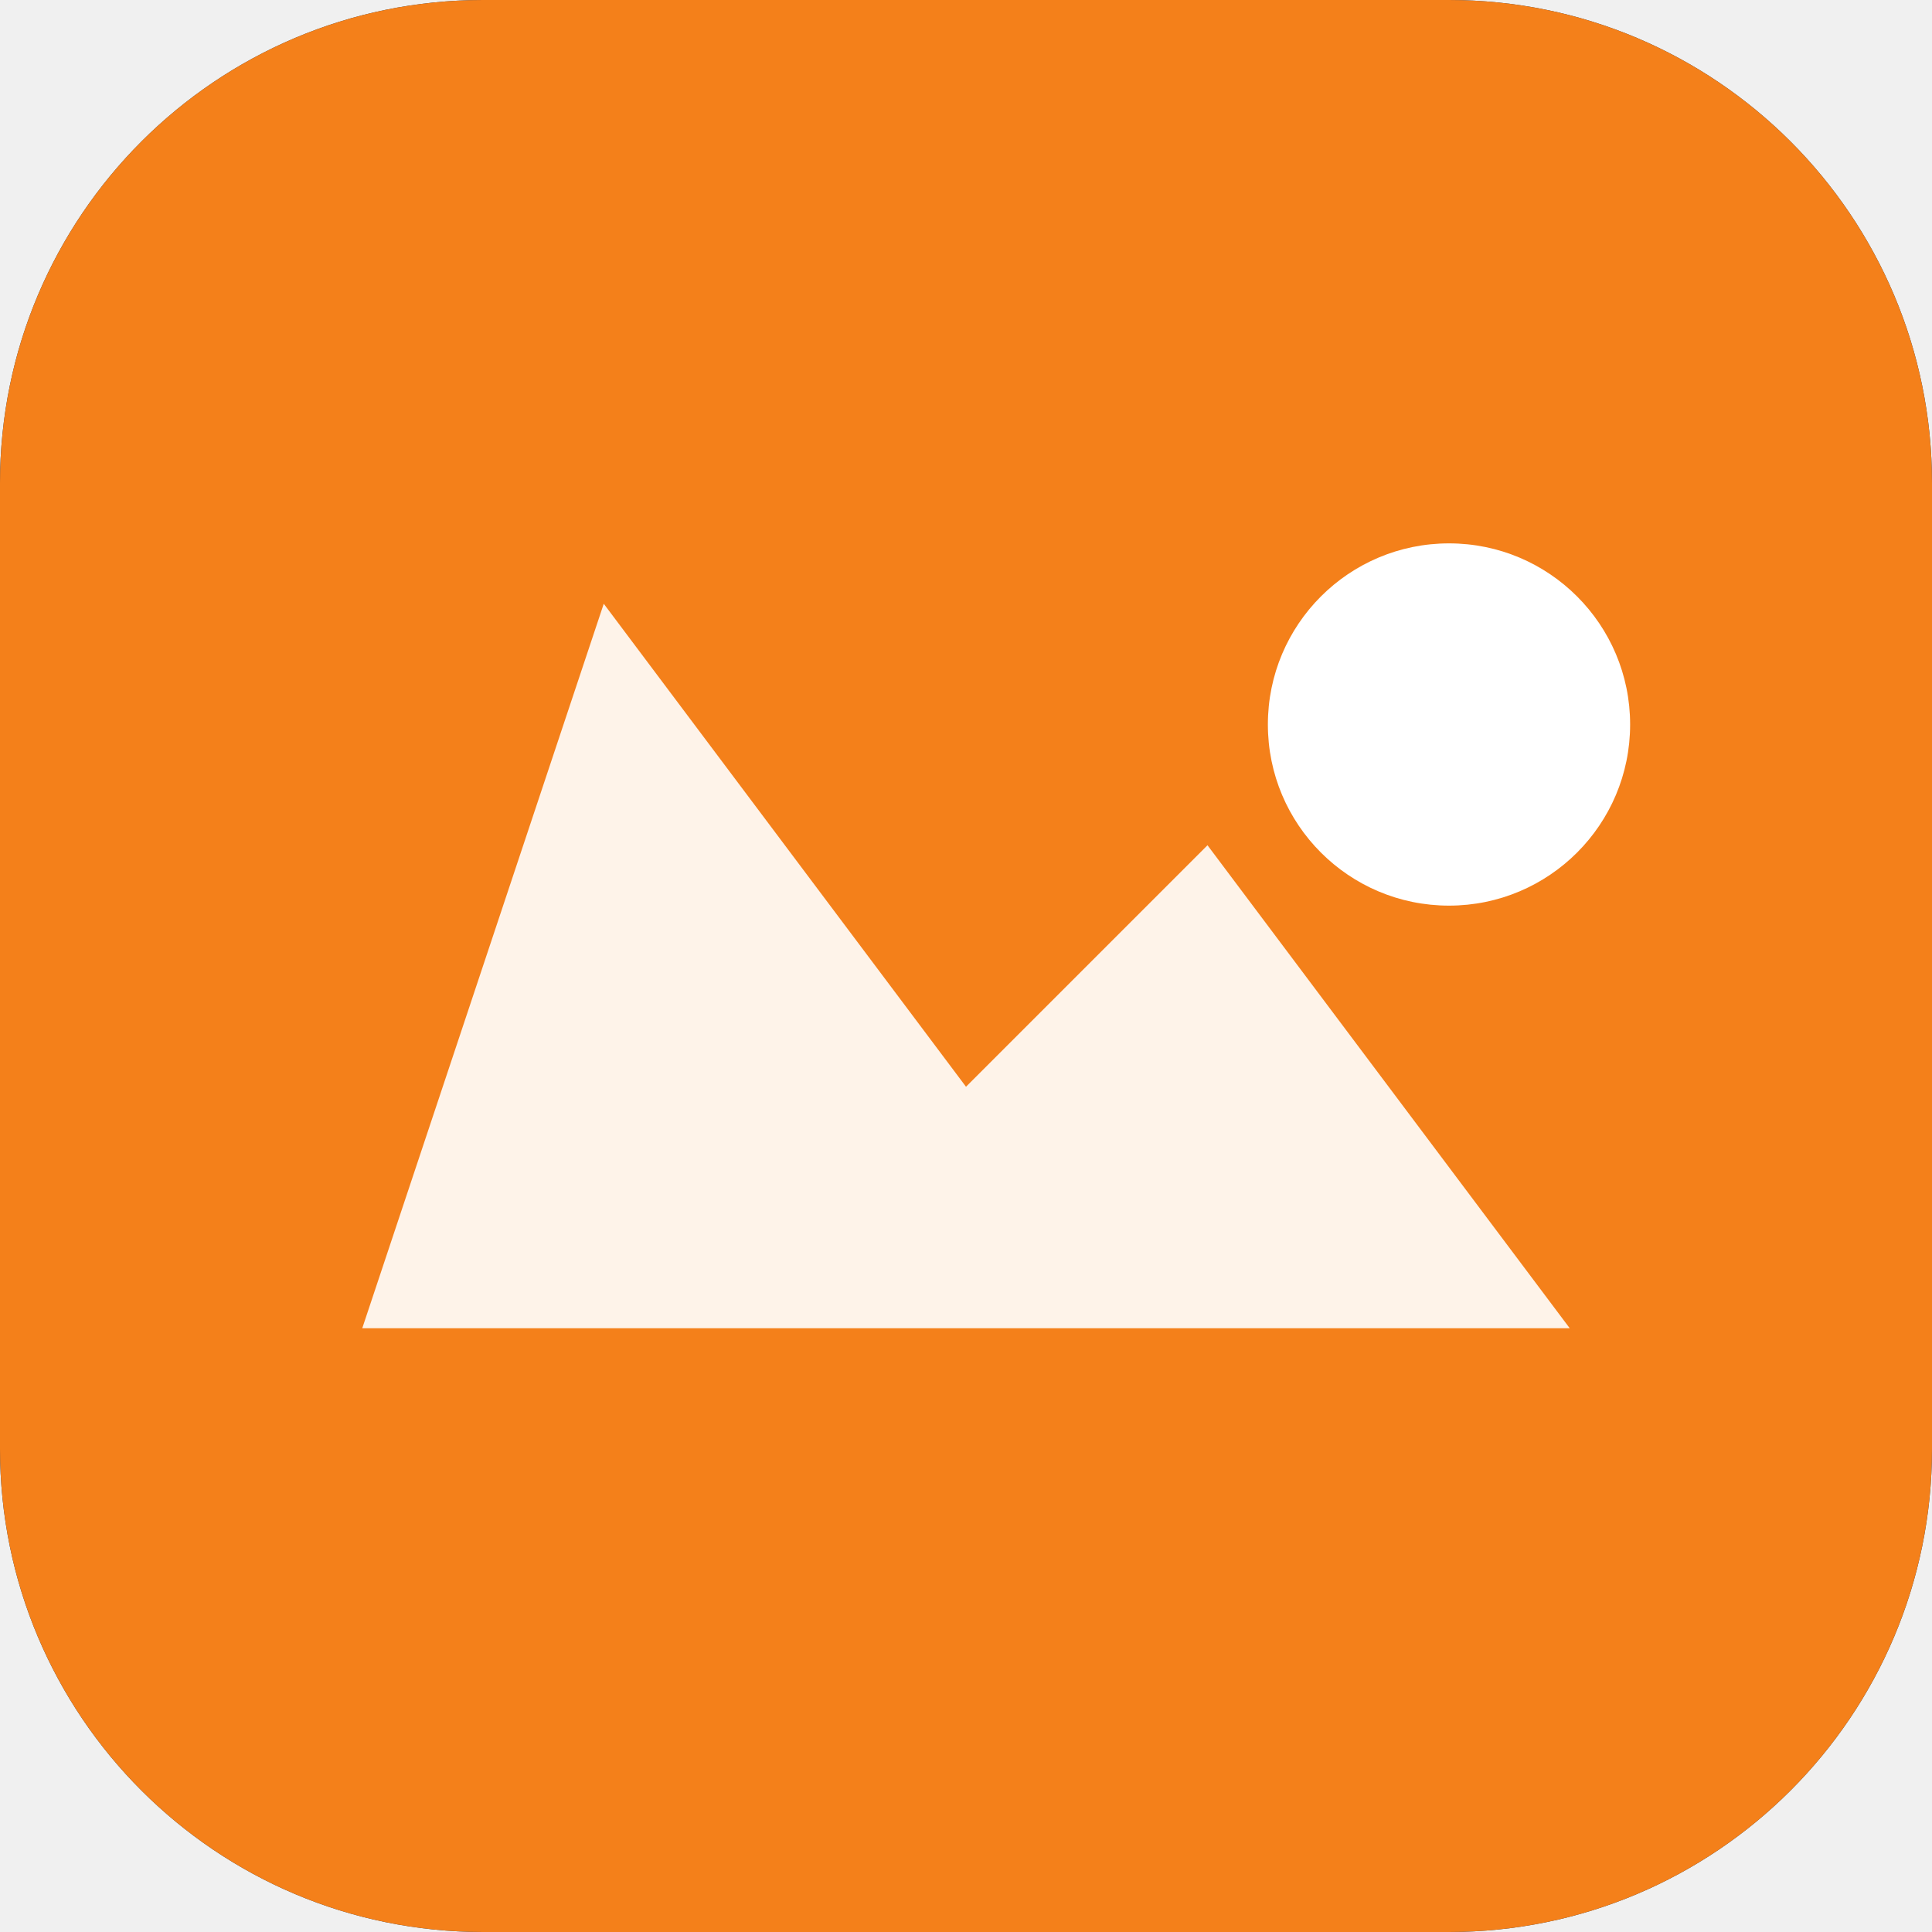
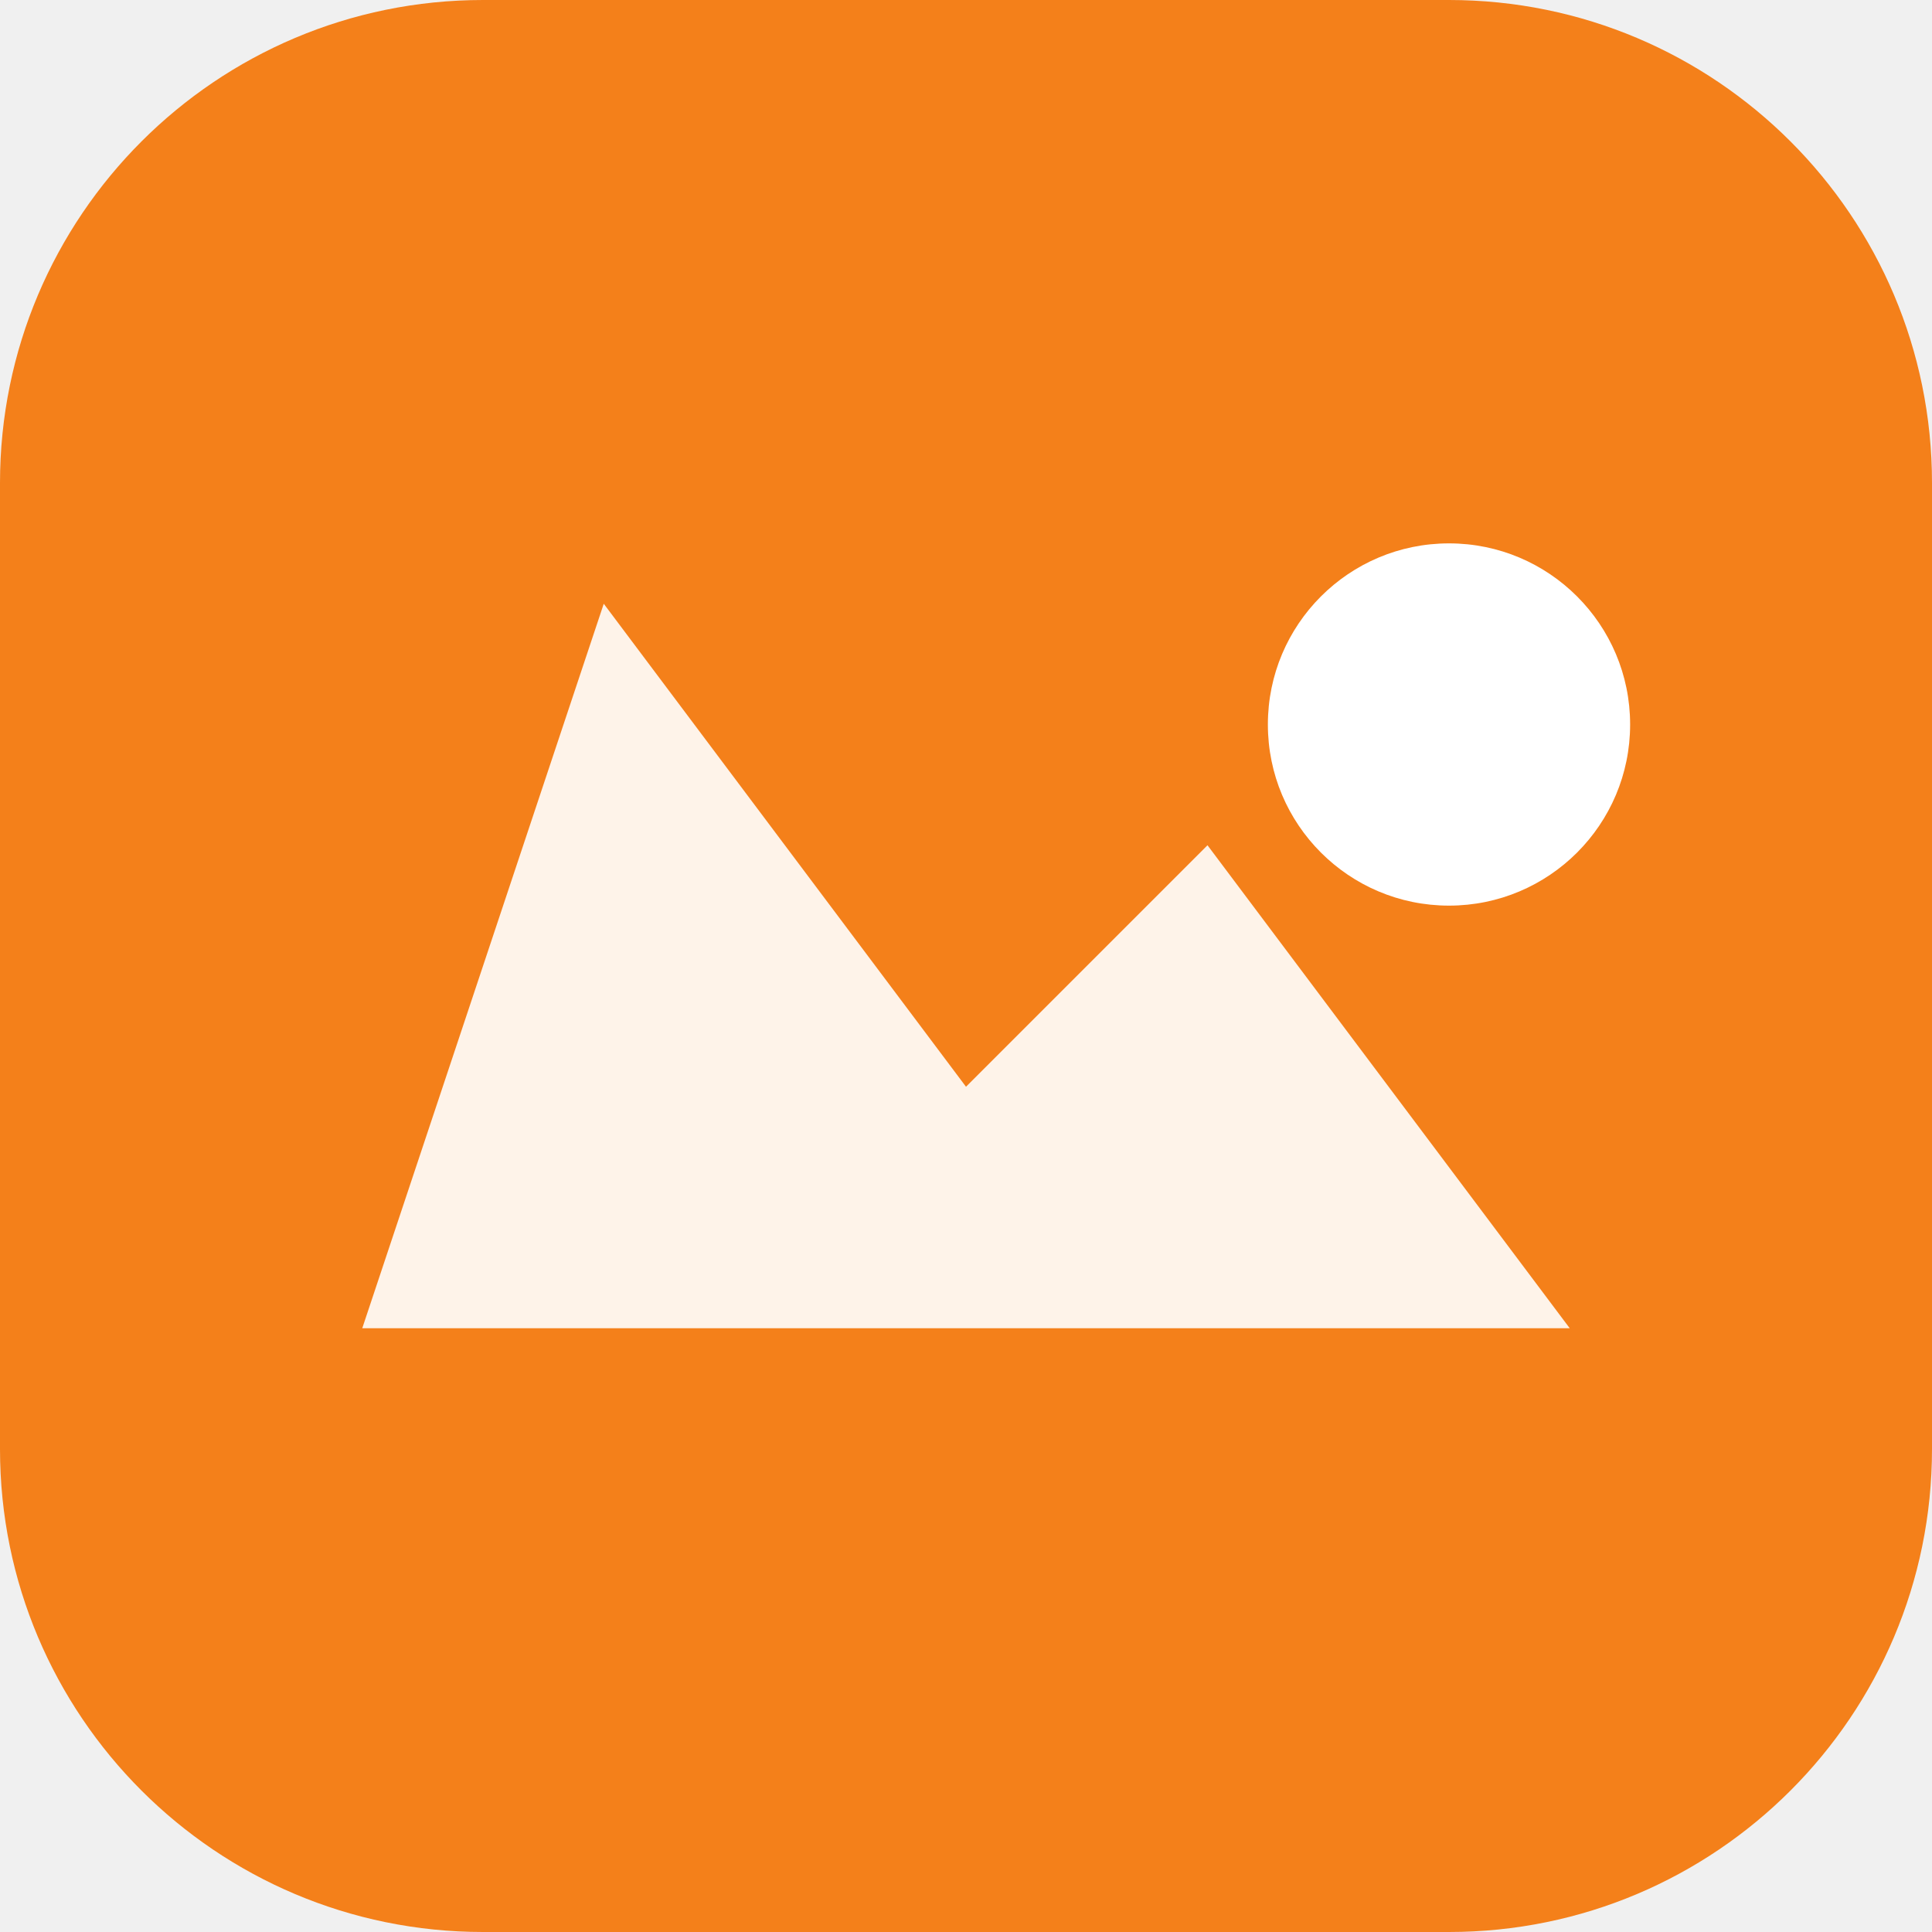
<svg xmlns="http://www.w3.org/2000/svg" viewBox="0 0 32 32">
-   <rect width="32" height="32" rx="8" fill="#1a3a5c" />
  <rect width="32" height="32" rx="8" fill="#f4801a" />
  <path d="M6 22L10 10L16 18L20 14L26 22H6Z" fill="white" opacity="0.9" />
  <circle cx="24" cy="12" r="3" fill="white" />
</svg>
